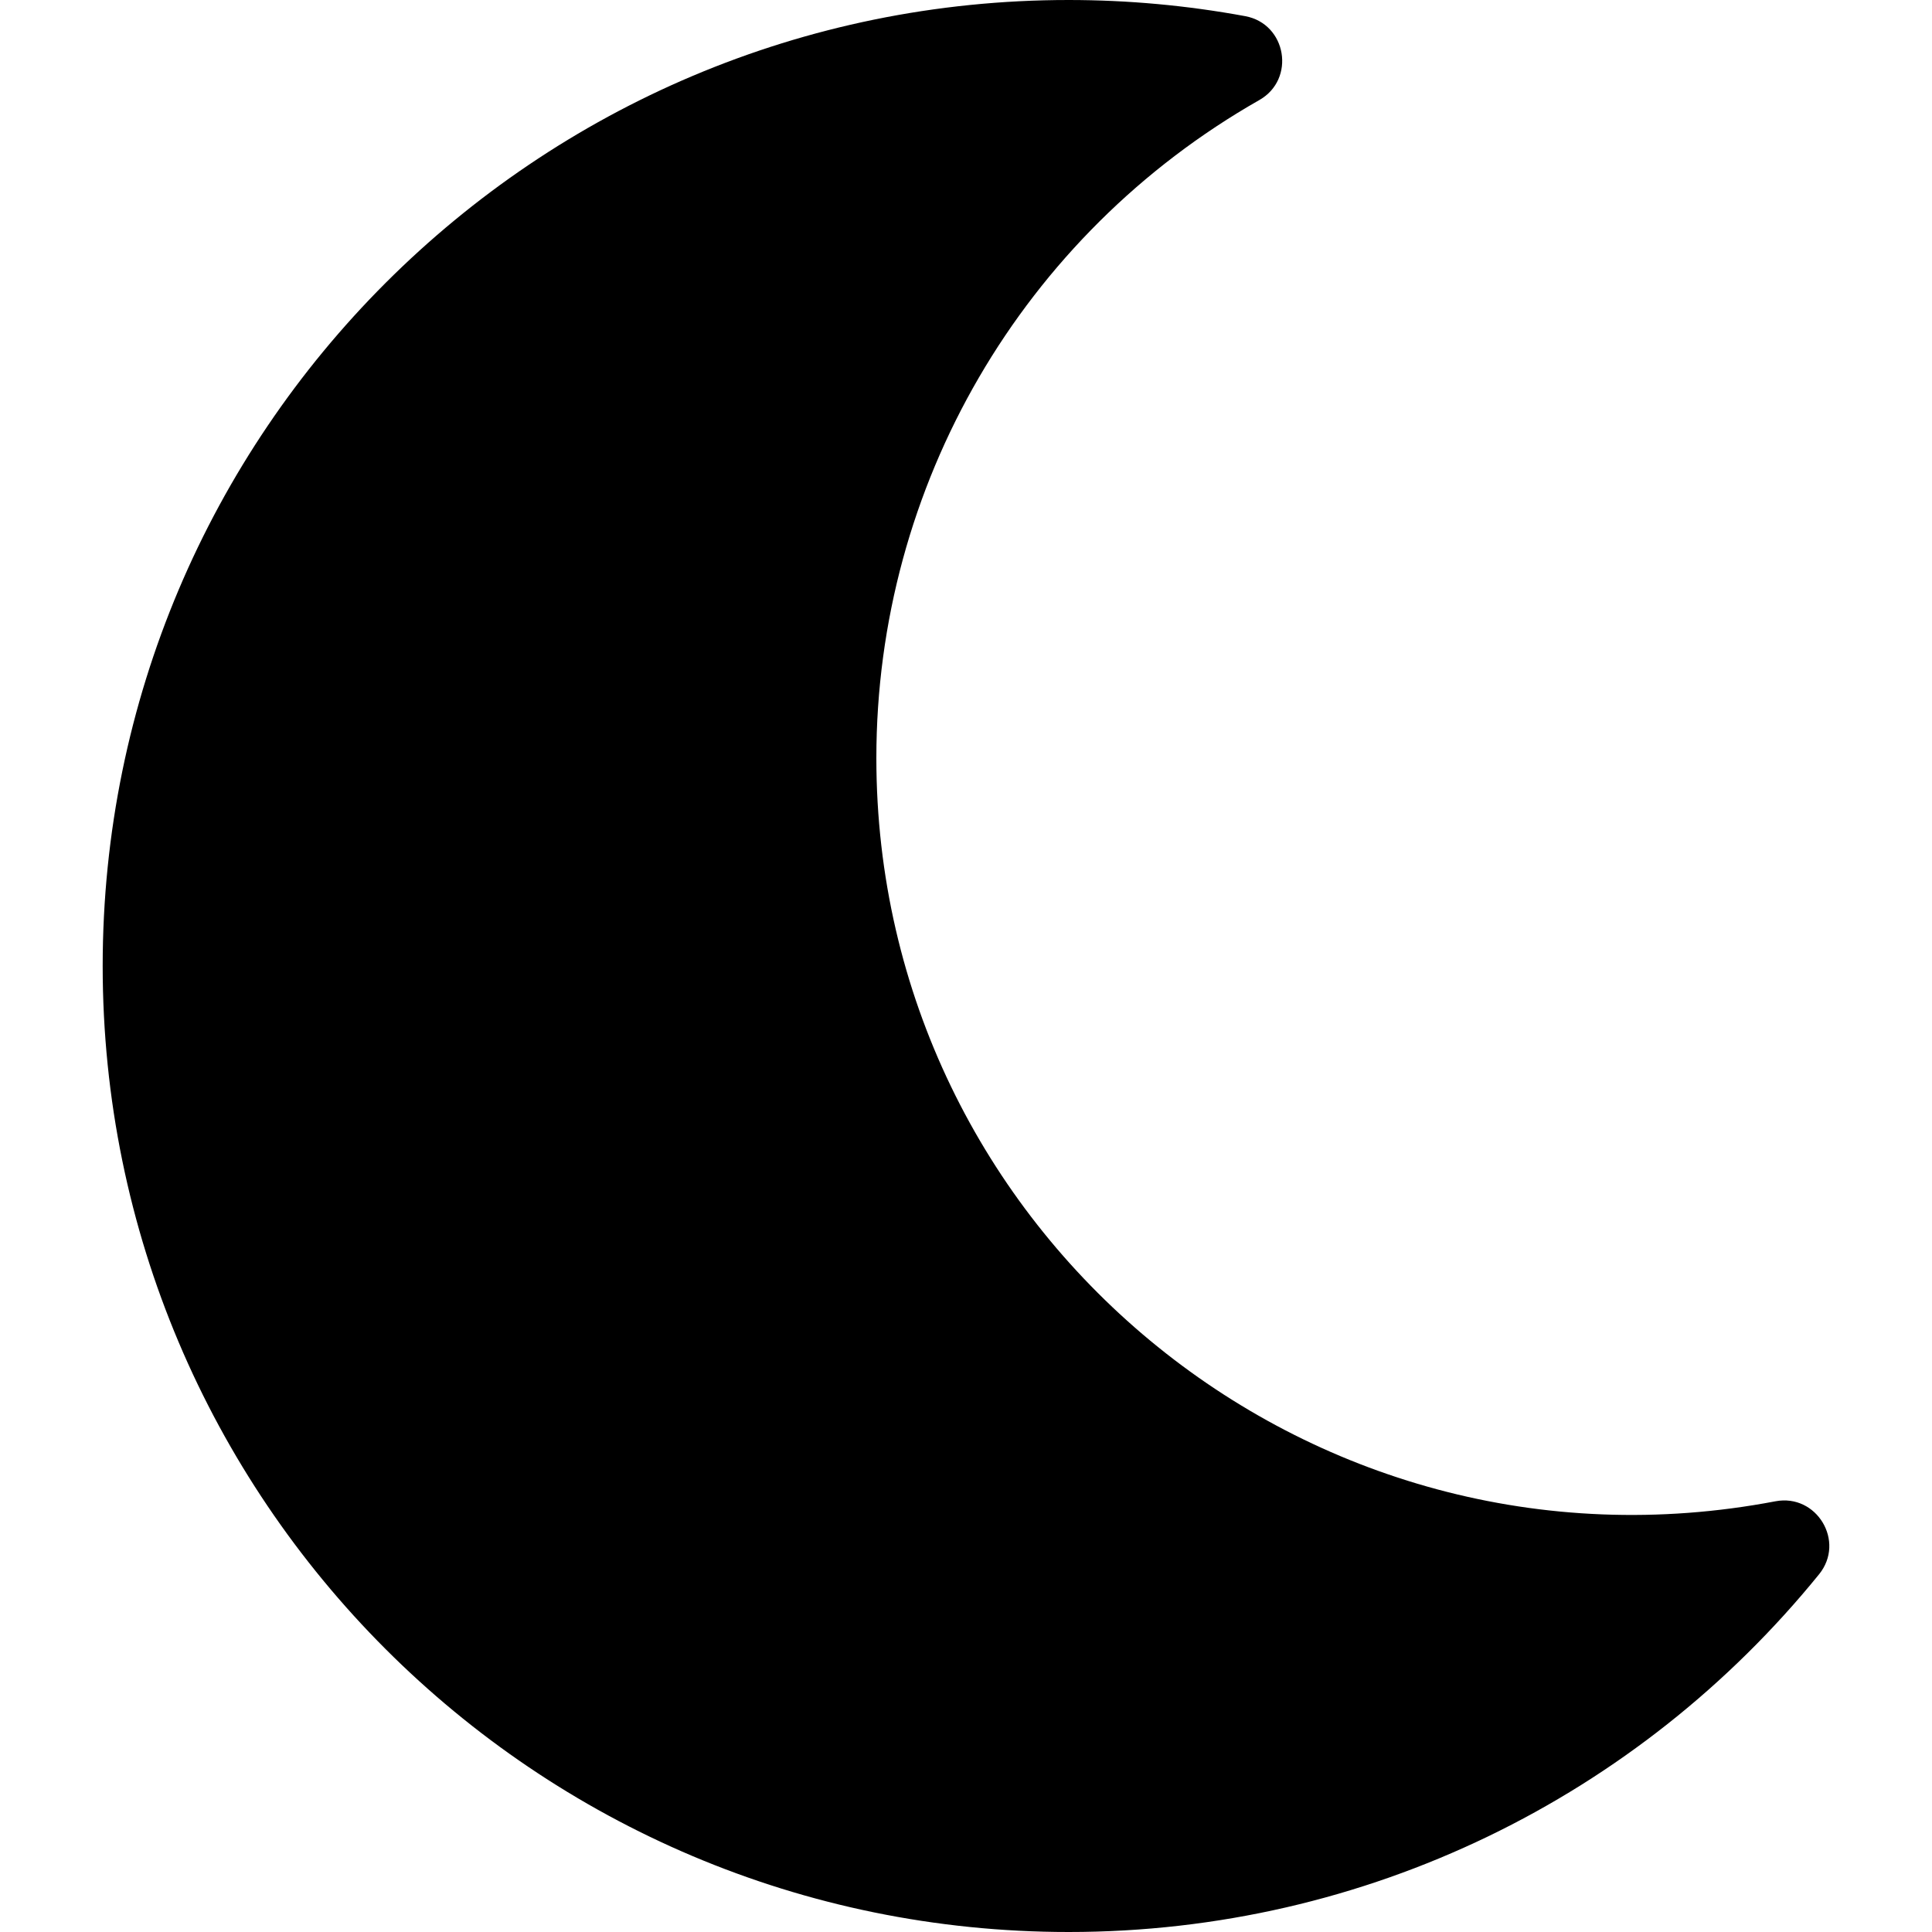
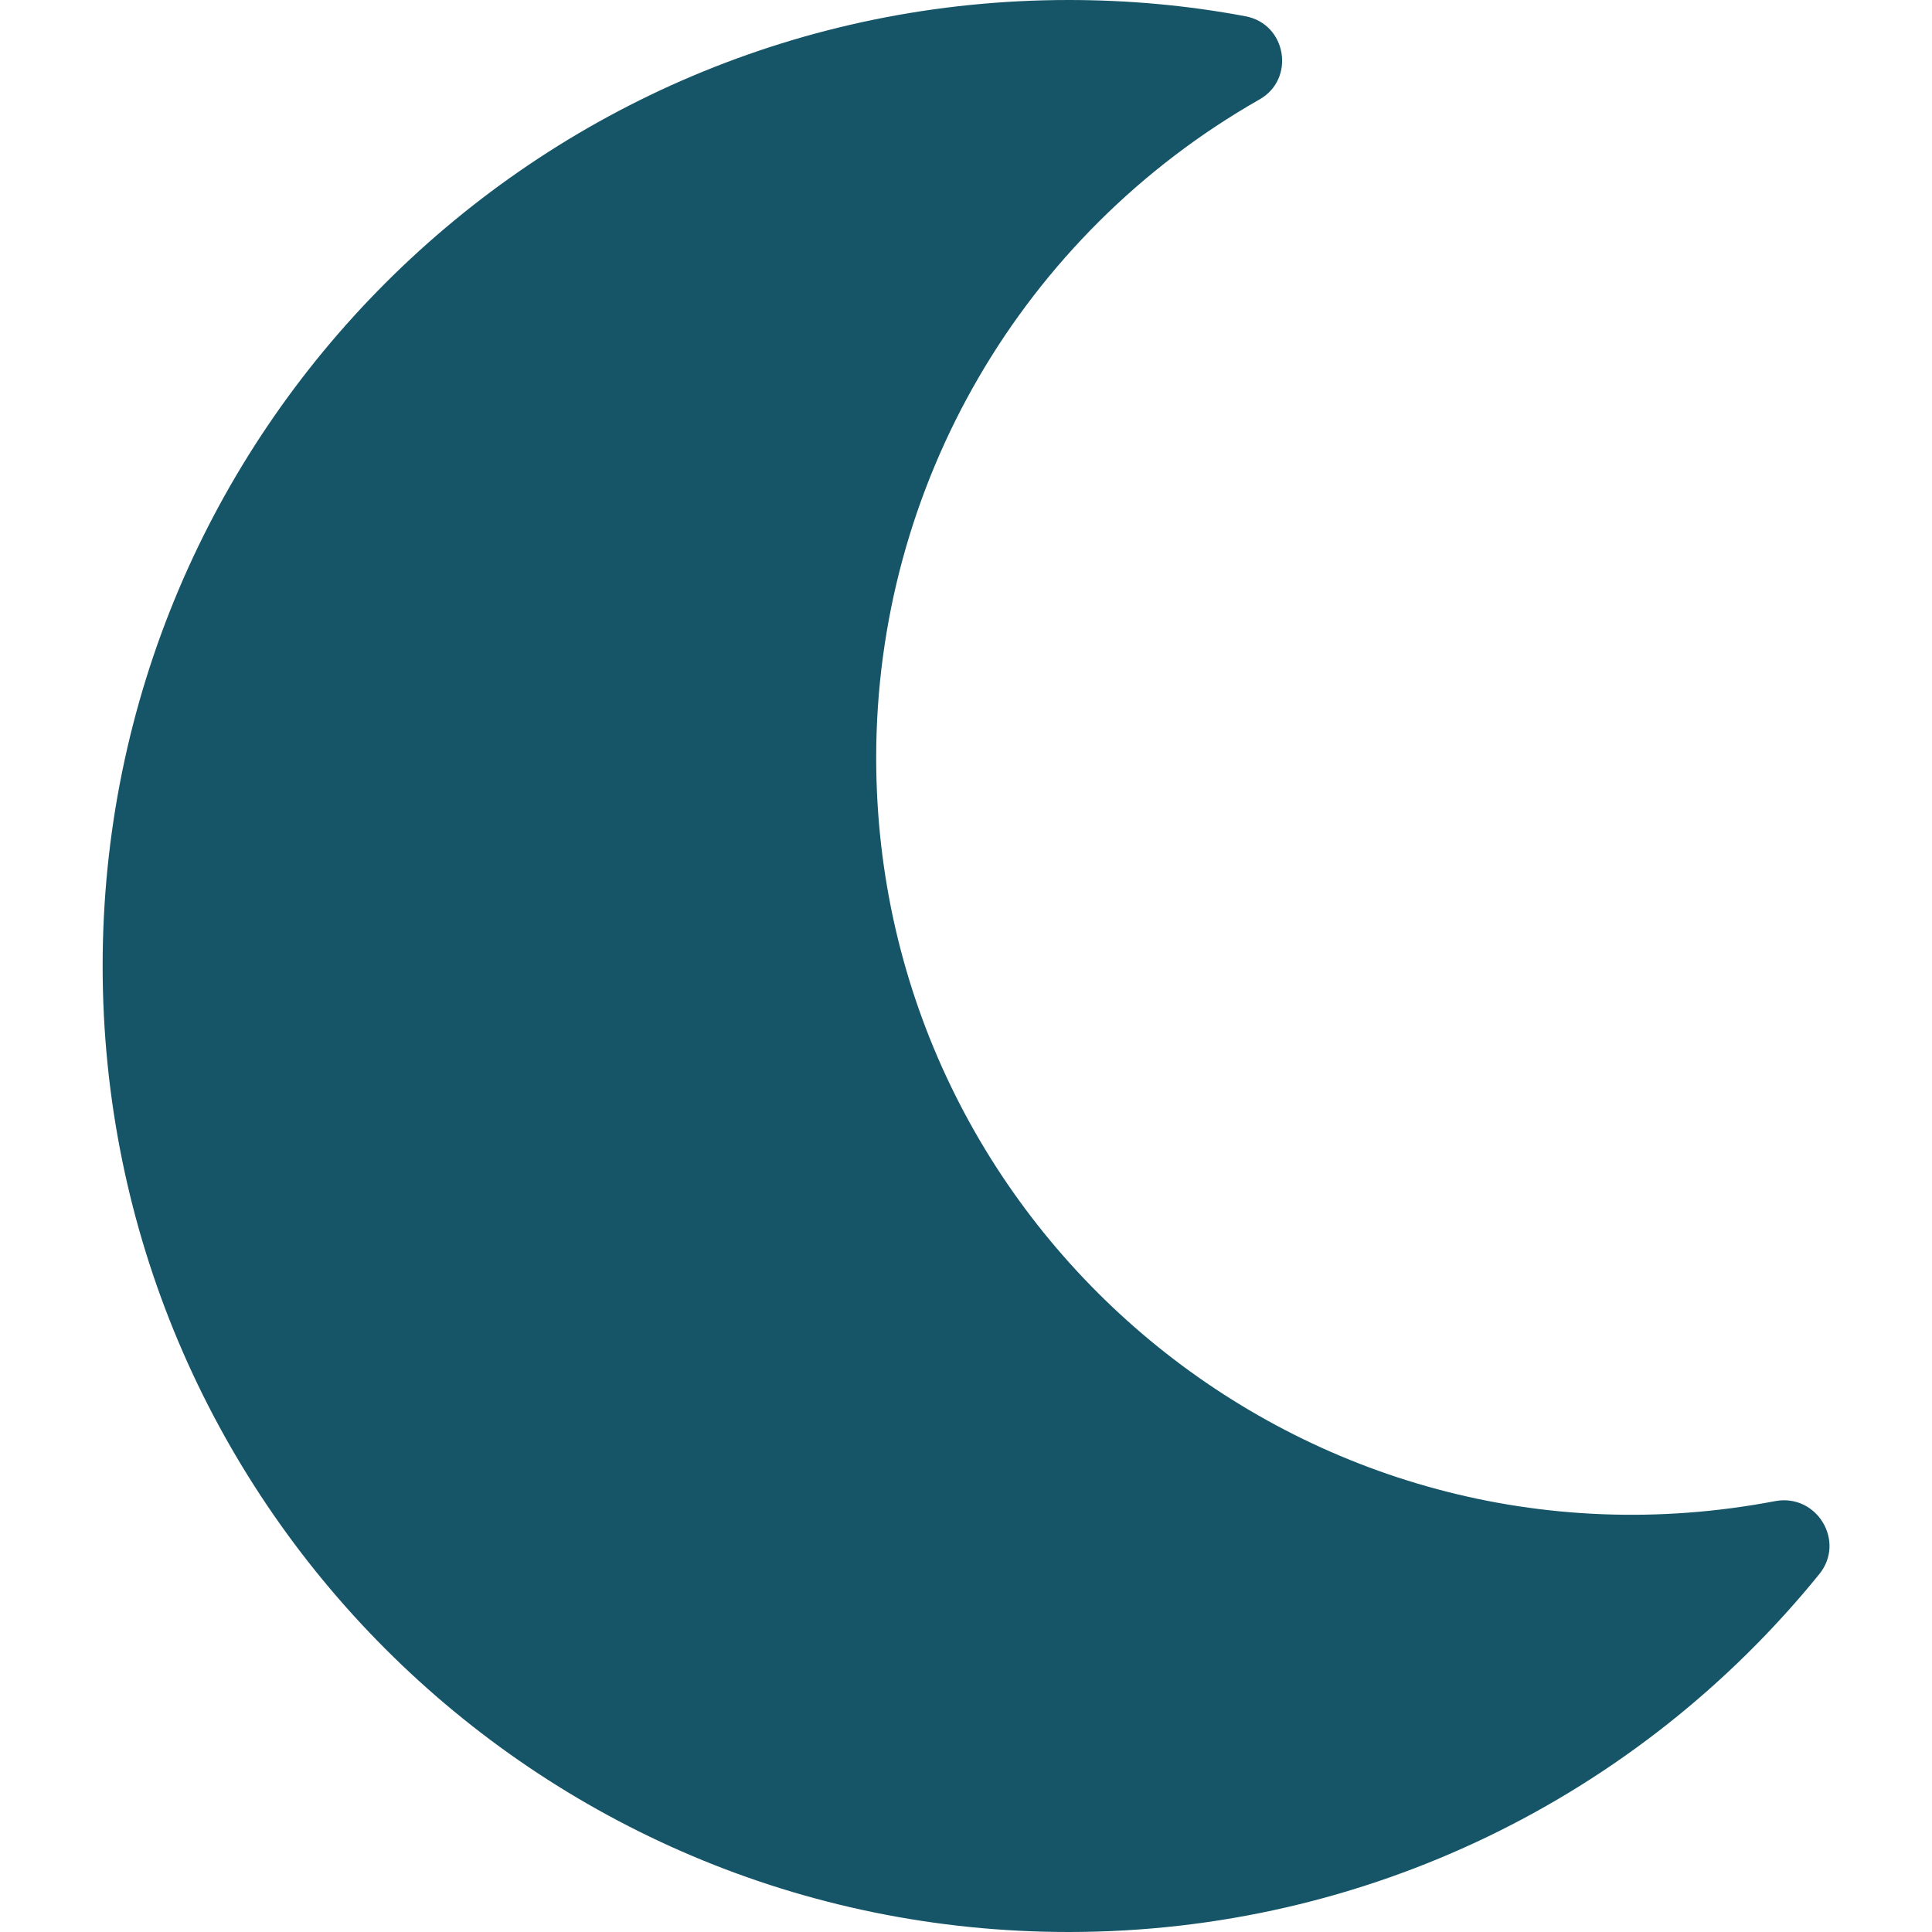
- <svg xmlns="http://www.w3.org/2000/svg" aria-hidden="true" focusable="false" data-prefix="fas" data-icon="moon" role="img" viewBox="0 0 512 512" class="svg-inline--fa fa-moon fa-w-16 fa-10x">
-   <path fill="currentColor" d="M283.211 512c78.962 0 151.079-35.925 198.857-94.792 7.068-8.708-.639-21.43-11.562-19.35-124.203 23.654-238.262-71.576-238.262-196.954 0-72.222 38.662-138.635 101.498-174.394 9.686-5.512 7.25-20.197-3.756-22.23A258.156 258.156 0 0 0 283.211 0c-141.309 0-256 114.511-256 256 0 141.309 114.511 256 256 256z" class="" />
+ <svg xmlns="http://www.w3.org/2000/svg" version="1.1" id="Layer_1" focusable="false" x="0px" y="0px" viewBox="0 0 512 512" style="enable-background:new 0 0 512 512;" xml:space="preserve">
+   <style type="text/css">
+ 	.st0{fill:#165568;}
+ </style>
+   <path class="st0" d="M283.2,512c79,0,151.1-35.9,198.9-94.8c7.1-8.7-0.6-21.4-11.6-19.4c-124.2,23.7-238.3-71.6-238.3-197  c0-72.2,38.7-138.6,101.5-174.4C343.4,21,341,6.3,330,4.3C314.6,1.4,298.9,0,283.2,0c-141.3,0-256,114.5-256,256  C27.2,397.3,141.7,512,283.2,512z" />
</svg>
